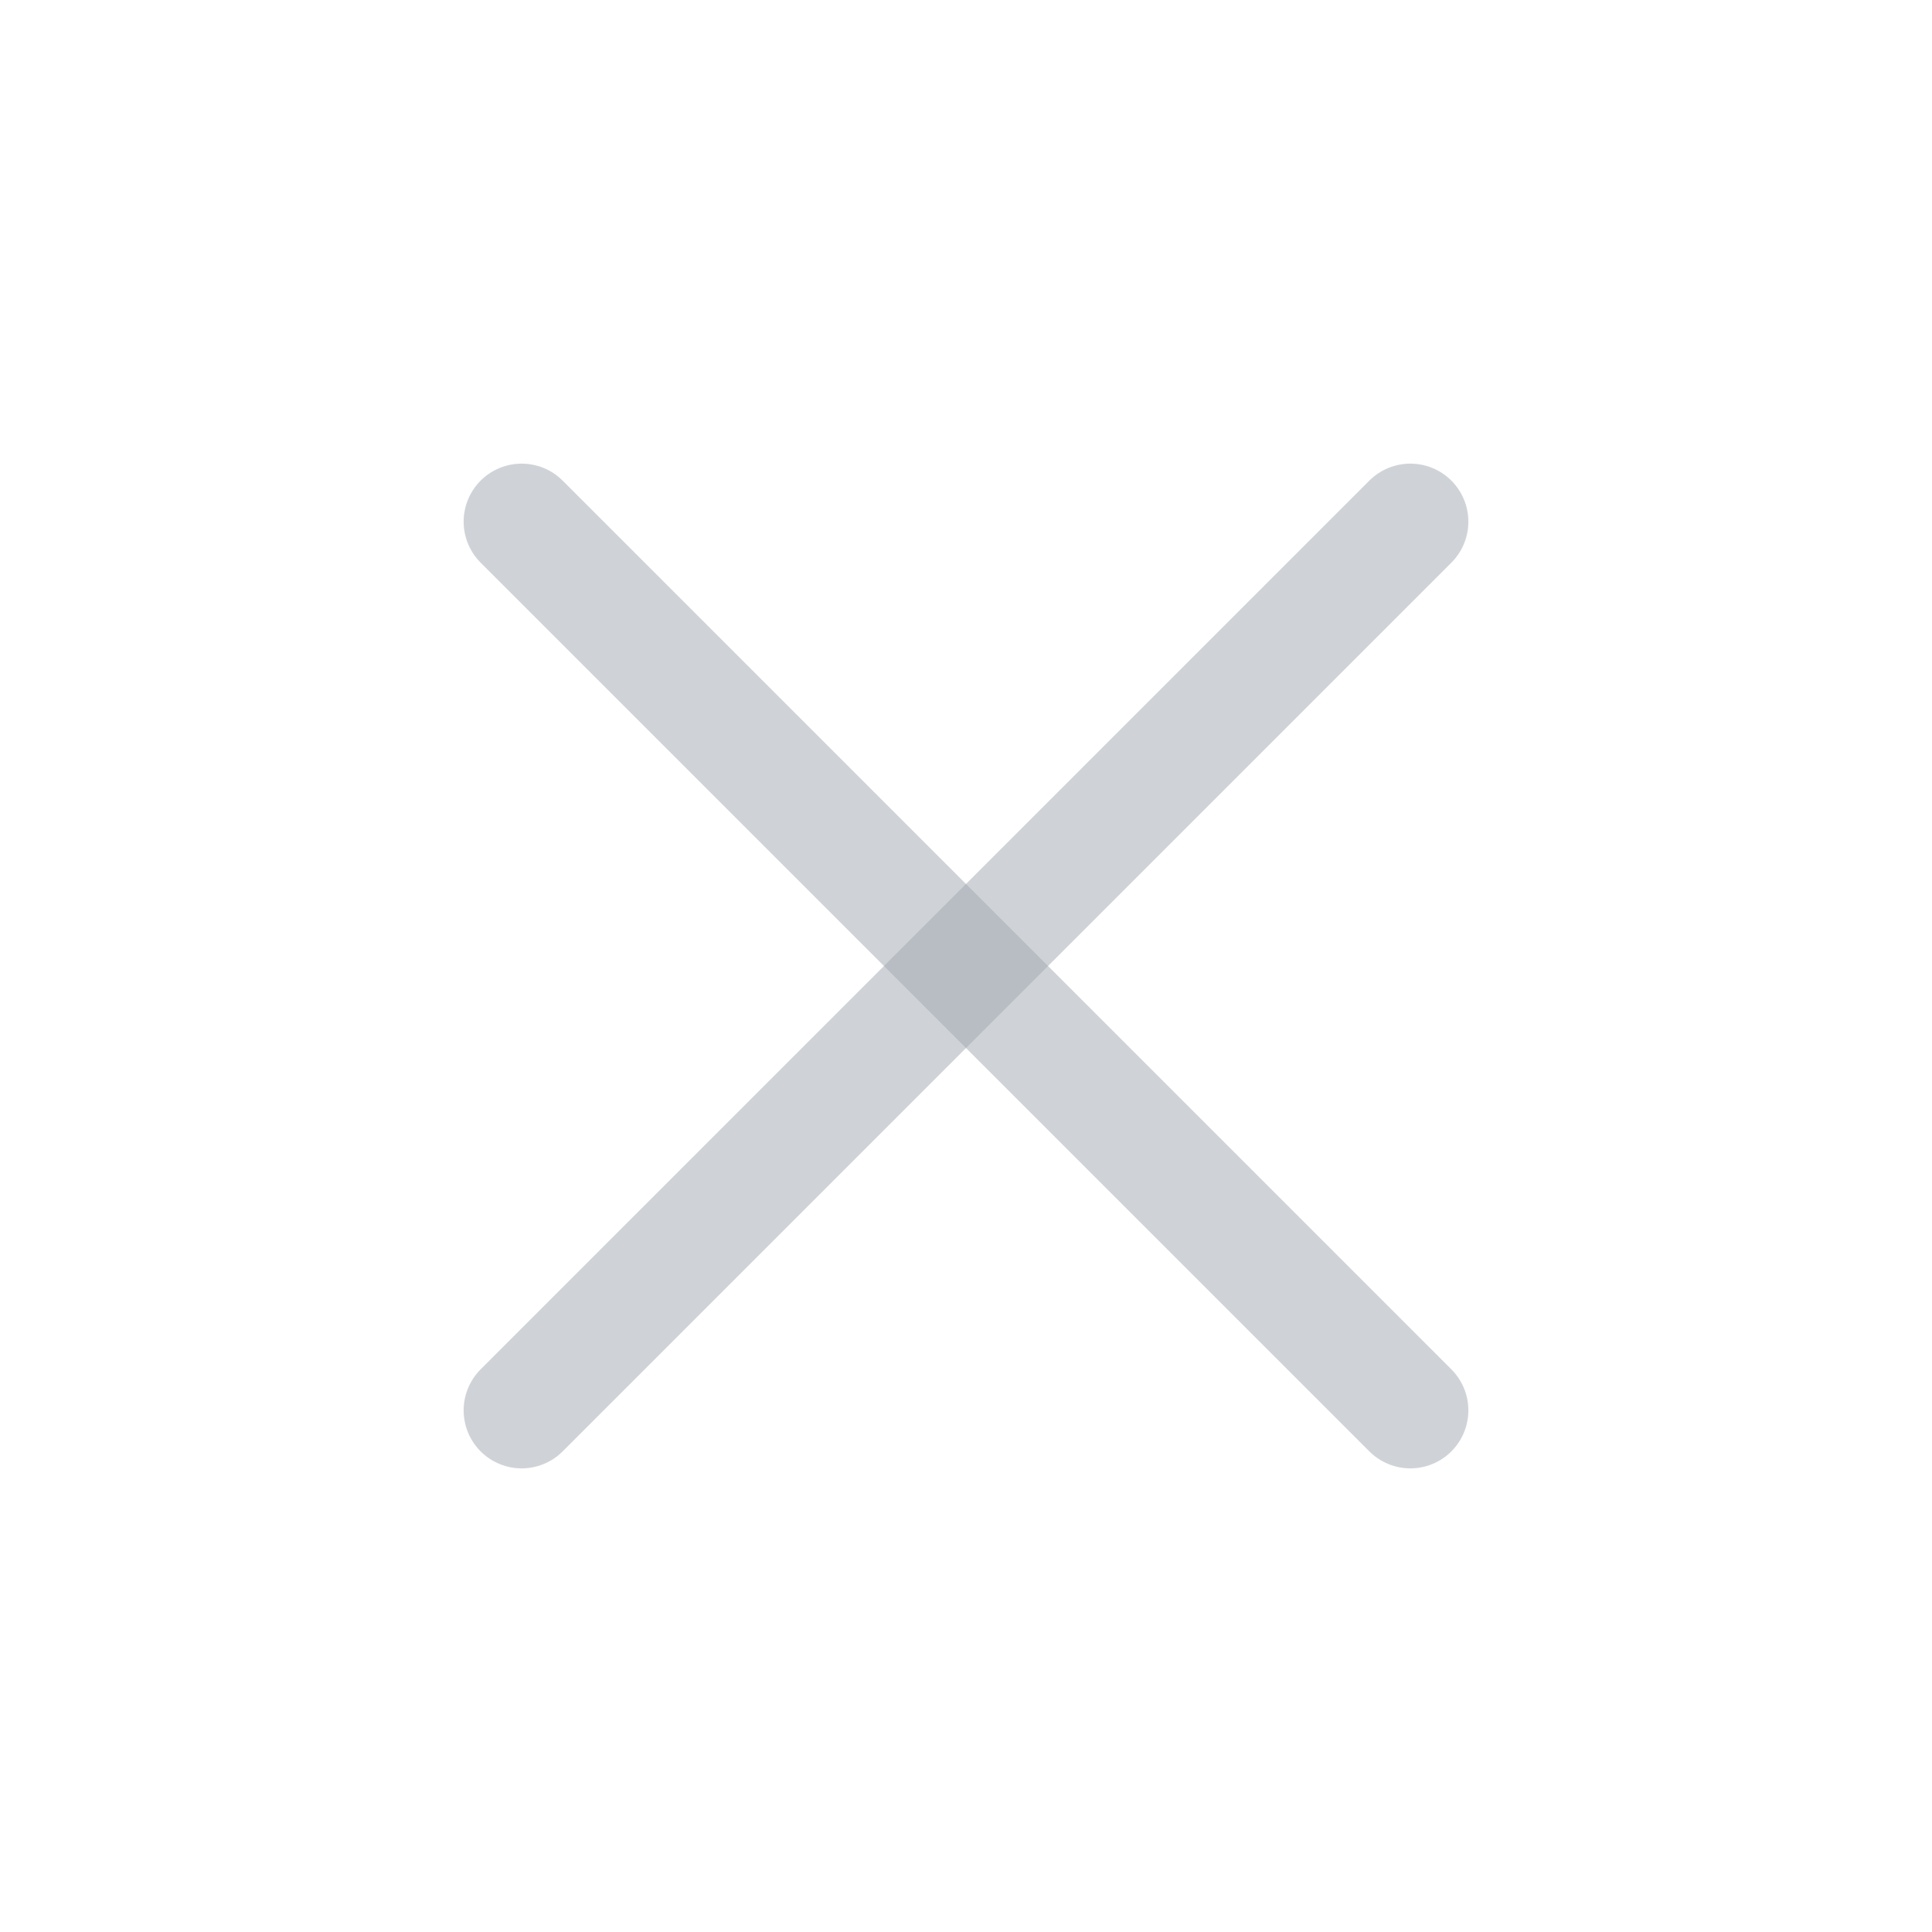
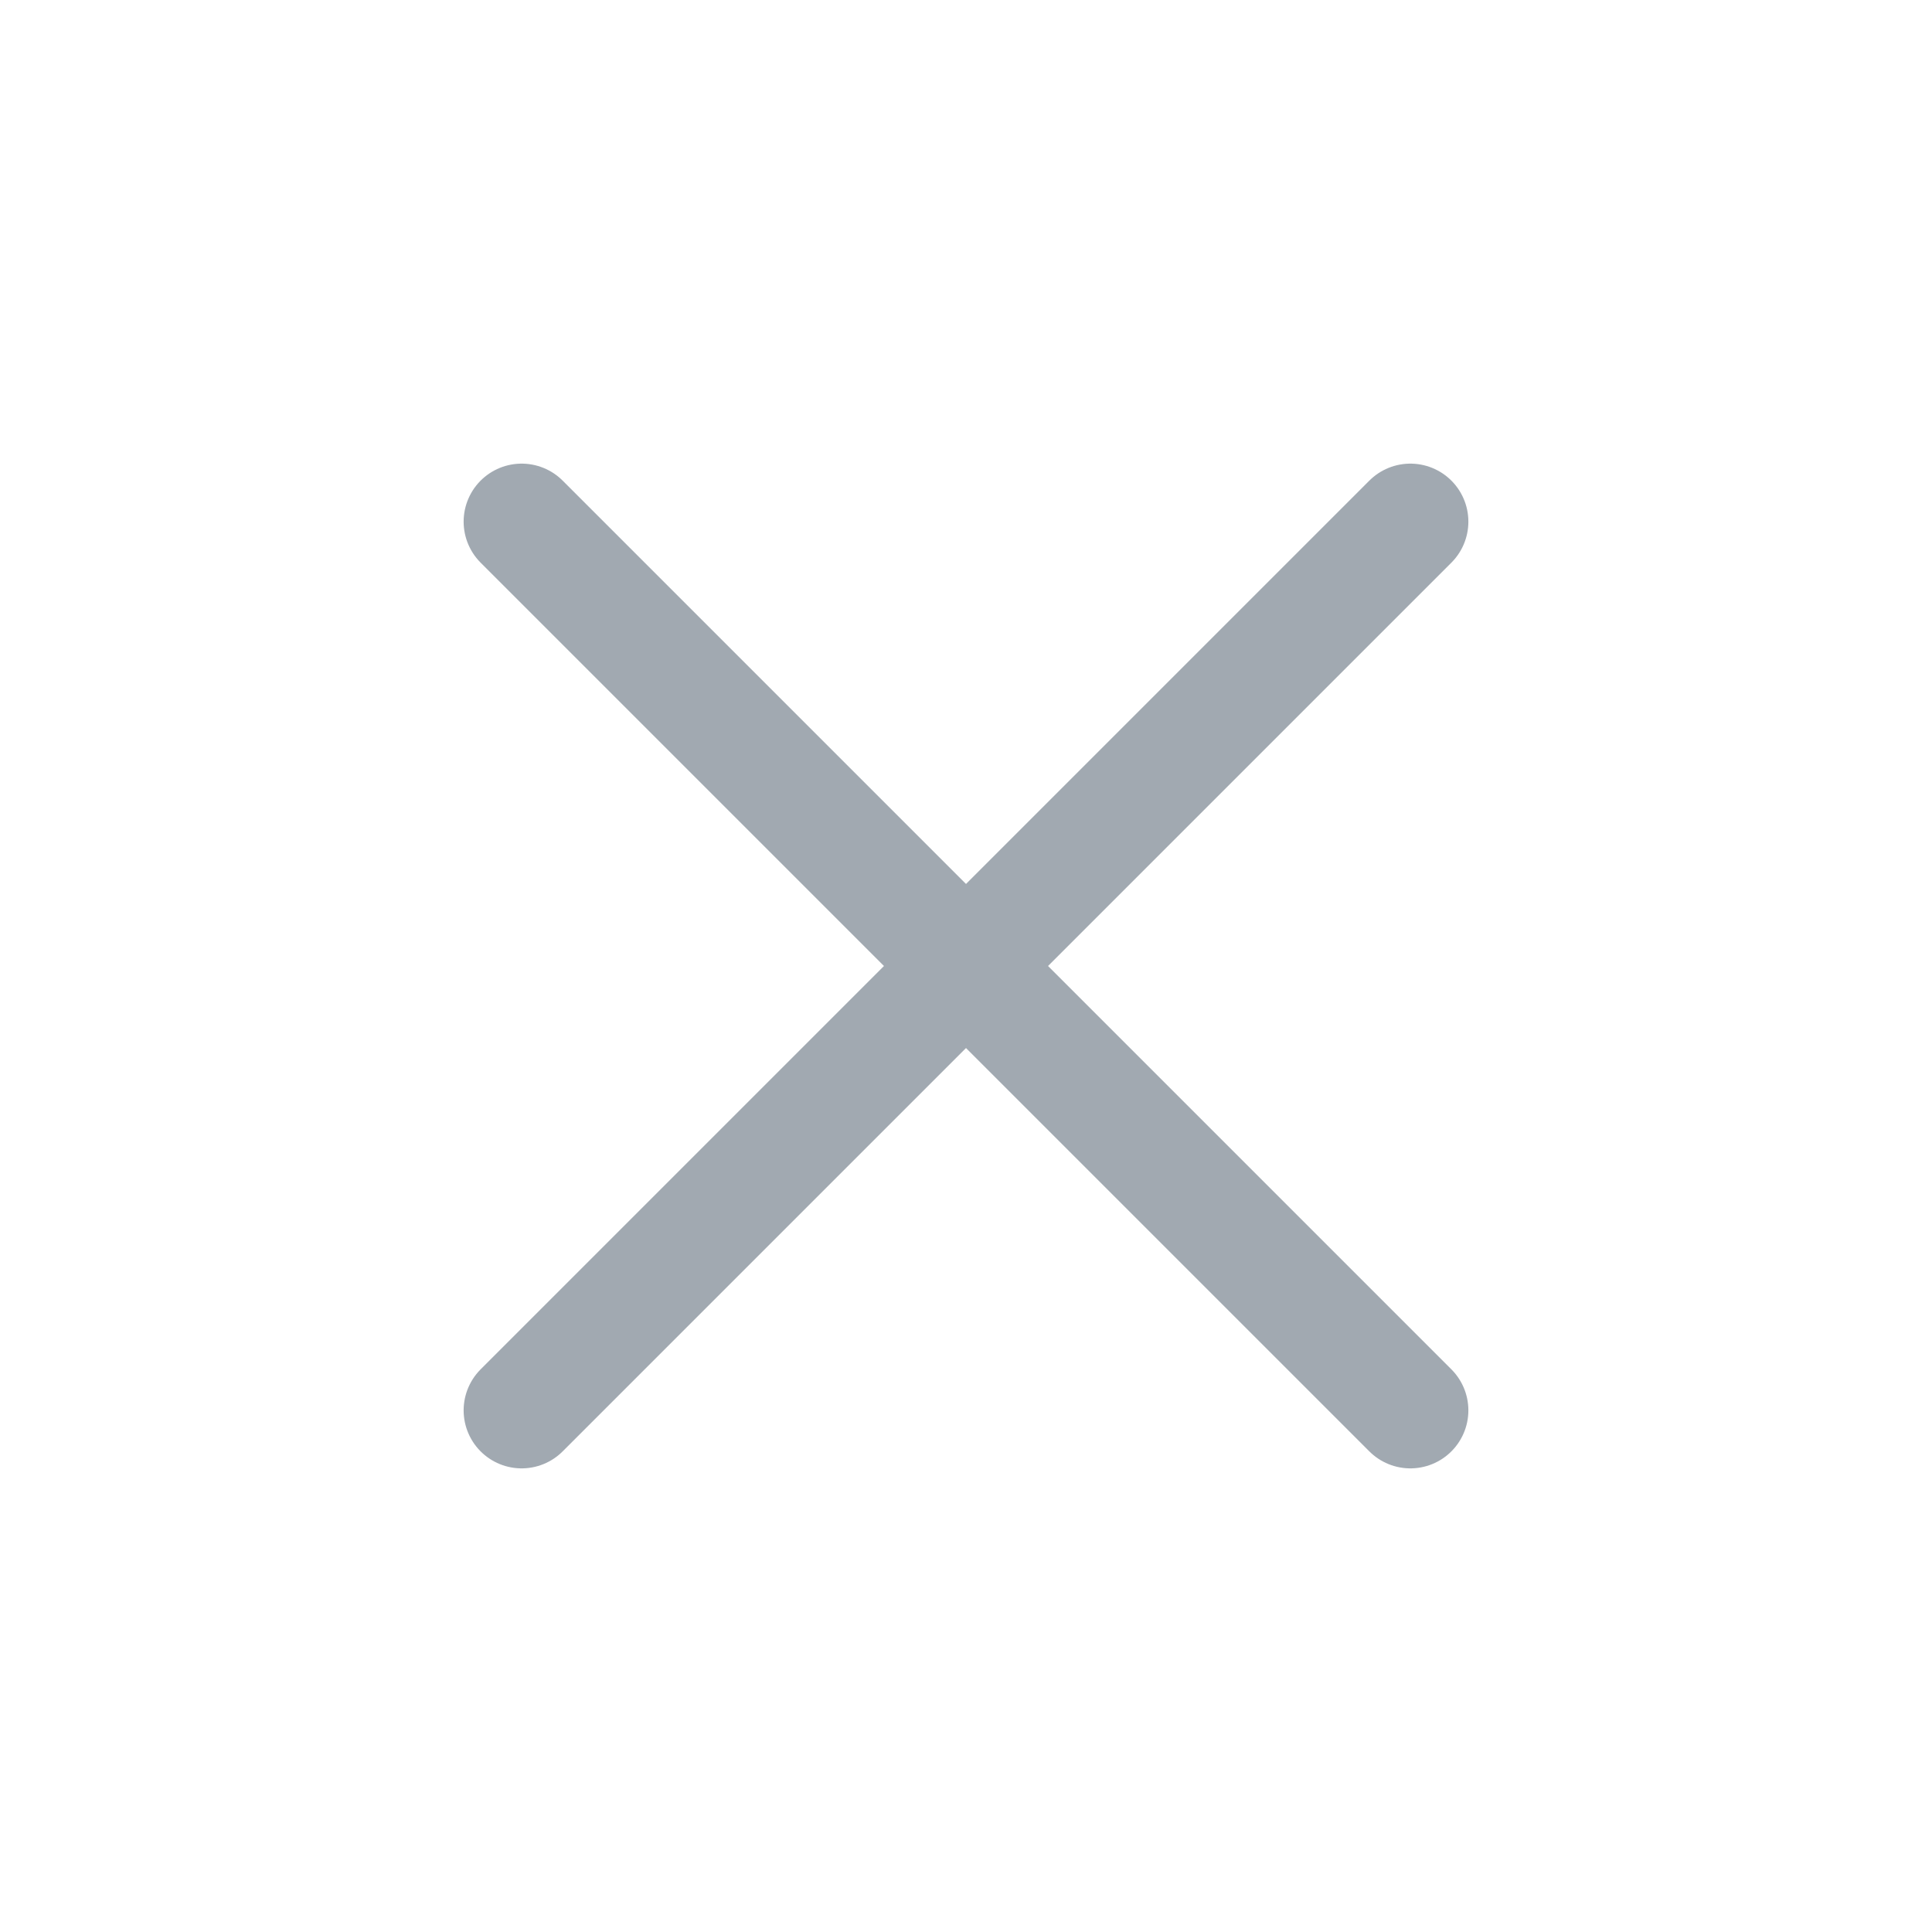
<svg xmlns="http://www.w3.org/2000/svg" viewBox="0 0 50 50" version="1.2" baseProfile="tiny">
  <defs>
</defs>
  <g fill="none" stroke="black" stroke-width="1" fill-rule="evenodd" stroke-linecap="square" stroke-linejoin="bevel">
-     <g fill="none" stroke="#a1a9b1" stroke-opacity="0.5" stroke-width="1.001" stroke-linecap="square" stroke-linejoin="bevel" transform="matrix(2.5,0,0,2.5,2.5,2.5)" font-family="Noto Sans" font-size="10" font-weight="400" font-style="normal">
+     <g fill="none" stroke="#a1a9b1" stroke-opacity="1" stroke-width="1.001" stroke-linecap="square" stroke-linejoin="bevel" transform="matrix(2.5,0,0,2.5,2.5,2.5)" font-family="Noto Sans" font-size="10" font-weight="400" font-style="normal">
</g>
-     <g fill="none" stroke="#a1a9b1" stroke-opacity="0.5" stroke-width="1.001" stroke-linecap="round" stroke-linejoin="miter" stroke-miterlimit="2" transform="matrix(2.5,0,0,2.5,2.5,2.5)" font-family="Noto Sans" font-size="10" font-weight="400" font-style="normal">
+     <g fill="none" stroke="#a1a9b1" stroke-opacity="1" stroke-width="1.001" stroke-linecap="round" stroke-linejoin="miter" stroke-miterlimit="2" transform="matrix(2.5,0,0,2.5,2.5,2.5)" font-family="Noto Sans" font-size="10" font-weight="400" font-style="normal">
</g>
-     <g fill="none" stroke="#a1a9b1" stroke-opacity="0.5" stroke-width="1.001" stroke-linecap="round" stroke-linejoin="miter" stroke-miterlimit="2" transform="matrix(2.5,0,0,2.5,2.5,2.5)" font-family="Noto Sans" font-size="10" font-weight="400" font-style="normal">
+     <g fill="none" stroke="#a1a9b1" stroke-opacity="1" stroke-width="1.001" stroke-linecap="round" stroke-linejoin="miter" stroke-miterlimit="2" transform="matrix(2.5,0,0,2.5,2.5,2.5)" font-family="Noto Sans" font-size="10" font-weight="400" font-style="normal">
</g>
-     <g fill="none" stroke="#a1a9b1" stroke-opacity="0.5" stroke-width="1.201" stroke-linecap="round" stroke-linejoin="miter" stroke-miterlimit="2" transform="matrix(2.5,0,0,2.5,2.5,2.5)" font-family="Noto Sans" font-size="10" font-weight="400" font-style="normal">
+     <g fill="none" stroke="#a1a9b1" stroke-opacity="1" stroke-width="1.201" stroke-linecap="round" stroke-linejoin="miter" stroke-miterlimit="2" transform="matrix(2.5,0,0,2.5,2.5,2.5)" font-family="Noto Sans" font-size="10" font-weight="400" font-style="normal">
      <polyline fill="none" vector-effect="none" points="4.4,4.4 13.6,13.6 " />
      <polyline fill="none" vector-effect="none" points="13.6,4.4 4.4,13.6 " />
    </g>
-     <g fill="none" stroke="#a1a9b1" stroke-opacity="0.5" stroke-width="1.001" stroke-linecap="square" stroke-linejoin="bevel" transform="matrix(2.5,0,0,2.5,2.5,2.5)" font-family="Noto Sans" font-size="10" font-weight="400" font-style="normal">
+     <g fill="none" stroke="#a1a9b1" stroke-opacity="1" stroke-width="1.001" stroke-linecap="square" stroke-linejoin="bevel" transform="matrix(2.5,0,0,2.5,2.5,2.5)" font-family="Noto Sans" font-size="10" font-weight="400" font-style="normal">
</g>
    <g fill="none" stroke="#000000" stroke-opacity="1" stroke-width="1" stroke-linecap="square" stroke-linejoin="bevel" transform="matrix(1,0,0,1,0,0)" font-family="Noto Sans" font-size="10" font-weight="400" font-style="normal">
</g>
  </g>
</svg>
